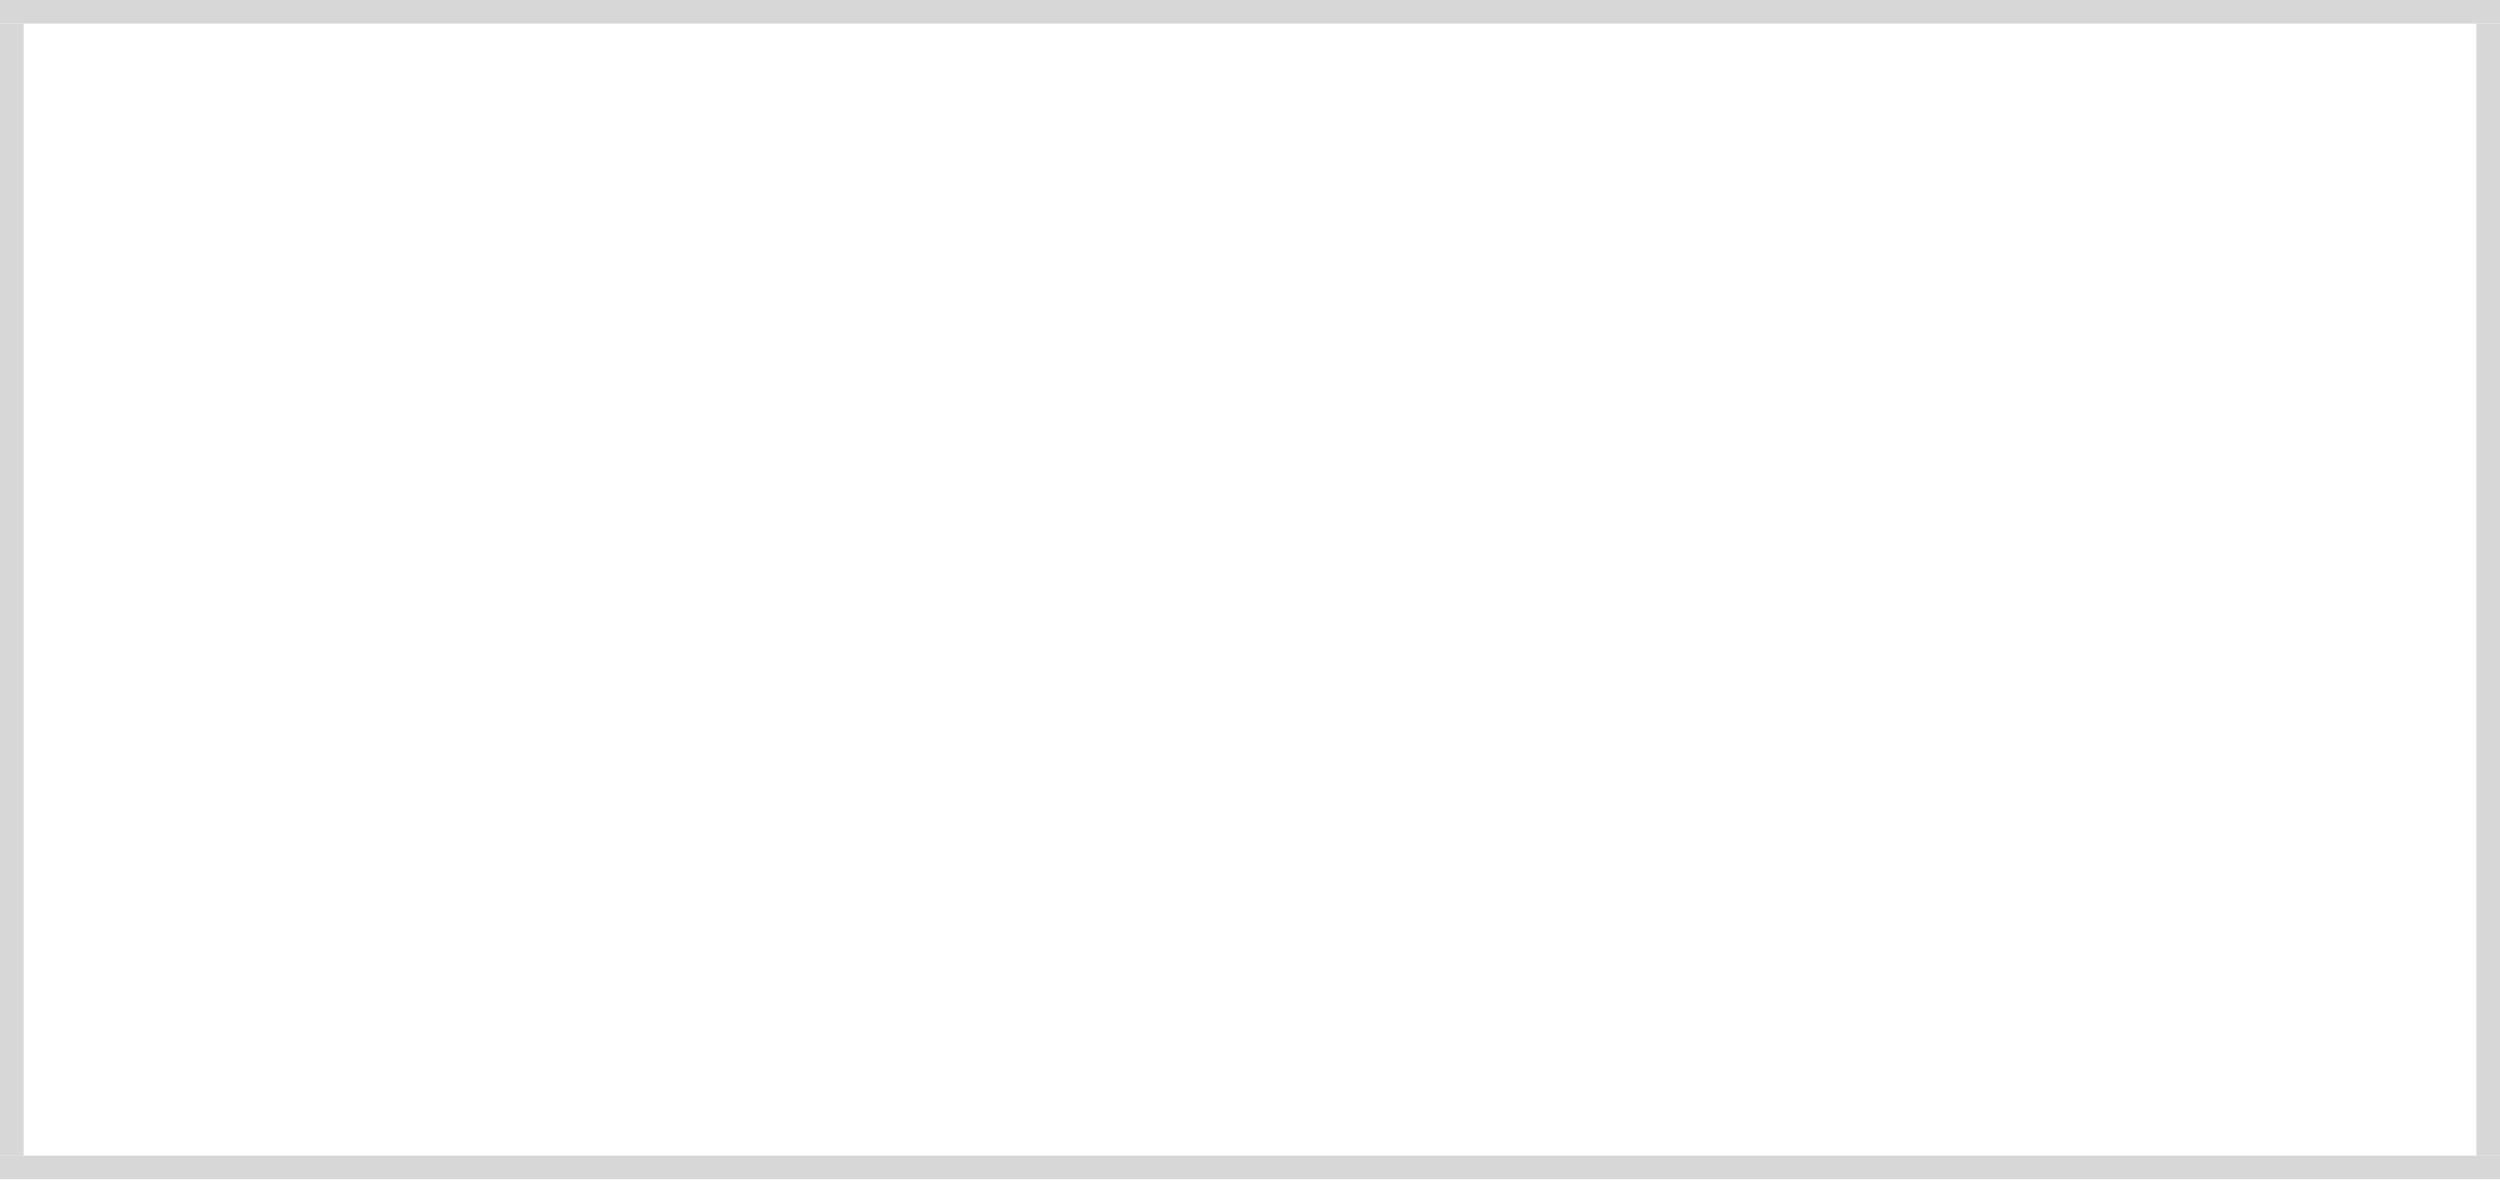
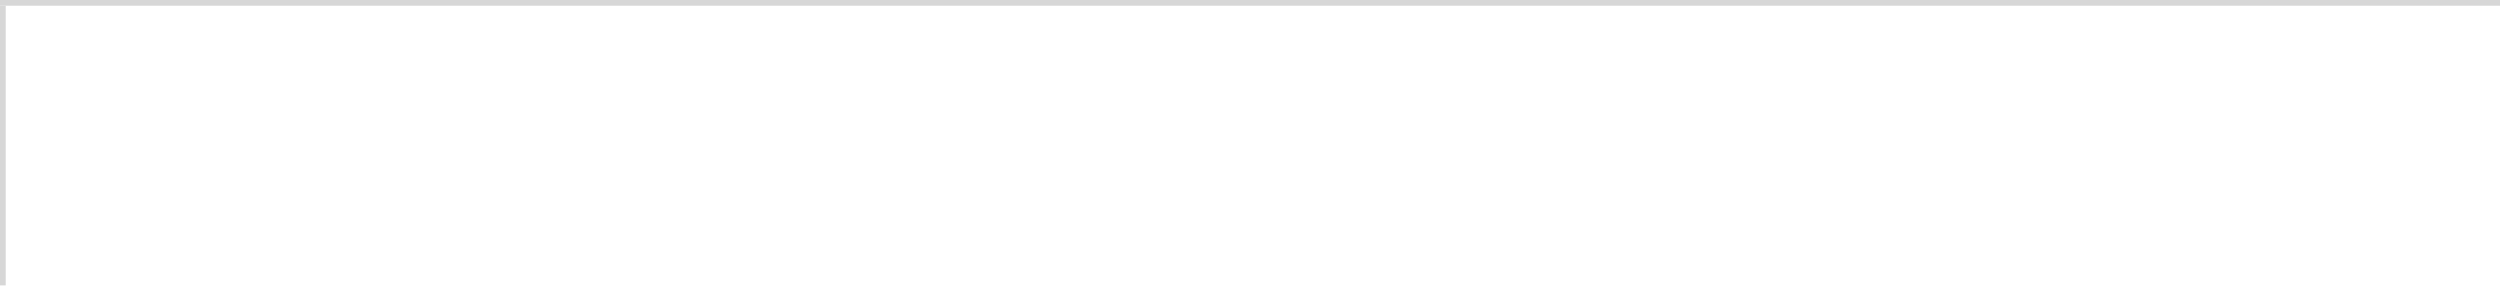
- <svg xmlns="http://www.w3.org/2000/svg" version="1.1" width="106px" height="50px" viewBox="1284 230 106 50">
-   <path d="M 1 1  L 105 1  L 105 49  L 1 49  L 1 1  Z " fill-rule="nonzero" fill="rgba(255, 255, 255, 1)" stroke="none" transform="matrix(1 0 0 1 1284 230 )" class="fill" />
-   <path d="M 0.5 1  L 0.5 49  " stroke-width="1" stroke-dasharray="0" stroke="rgba(215, 215, 215, 1)" fill="none" transform="matrix(1 0 0 1 1284 230 )" class="stroke" />
-   <path d="M 0 0.5  L 106 0.5  " stroke-width="1" stroke-dasharray="0" stroke="rgba(215, 215, 215, 1)" fill="none" transform="matrix(1 0 0 1 1284 230 )" class="stroke" />
-   <path d="M 105.5 1  L 105.5 49  " stroke-width="1" stroke-dasharray="0" stroke="rgba(215, 215, 215, 1)" fill="none" transform="matrix(1 0 0 1 1284 230 )" class="stroke" />
-   <path d="M 0 49.5  L 106 49.5  " stroke-width="1" stroke-dasharray="0" stroke="rgba(215, 215, 215, 1)" fill="none" transform="matrix(1 0 0 1 1284 230 )" class="stroke" />
+ <svg xmlns="http://www.w3.org/2000/svg" version="1.1" width="438px" height="50px" viewBox="170 180 438 50">
+   <path d="M 1 1  L 438 1  L 438 50  L 1 50  L 1 1  Z " fill-rule="nonzero" fill="rgba(255, 255, 255, 1)" stroke="none" transform="matrix(1 0 0 1 170 180 )" class="fill" />
+   <path d="M 0.5 1  L 0.5 50  " stroke-width="1" stroke-dasharray="0" stroke="rgba(215, 215, 215, 1)" fill="none" transform="matrix(1 0 0 1 170 180 )" class="stroke" />
+   <path d="M 0 0.5  L 438 0.5  " stroke-width="1" stroke-dasharray="0" stroke="rgba(215, 215, 215, 1)" fill="none" transform="matrix(1 0 0 1 170 180 )" class="stroke" />
</svg>
